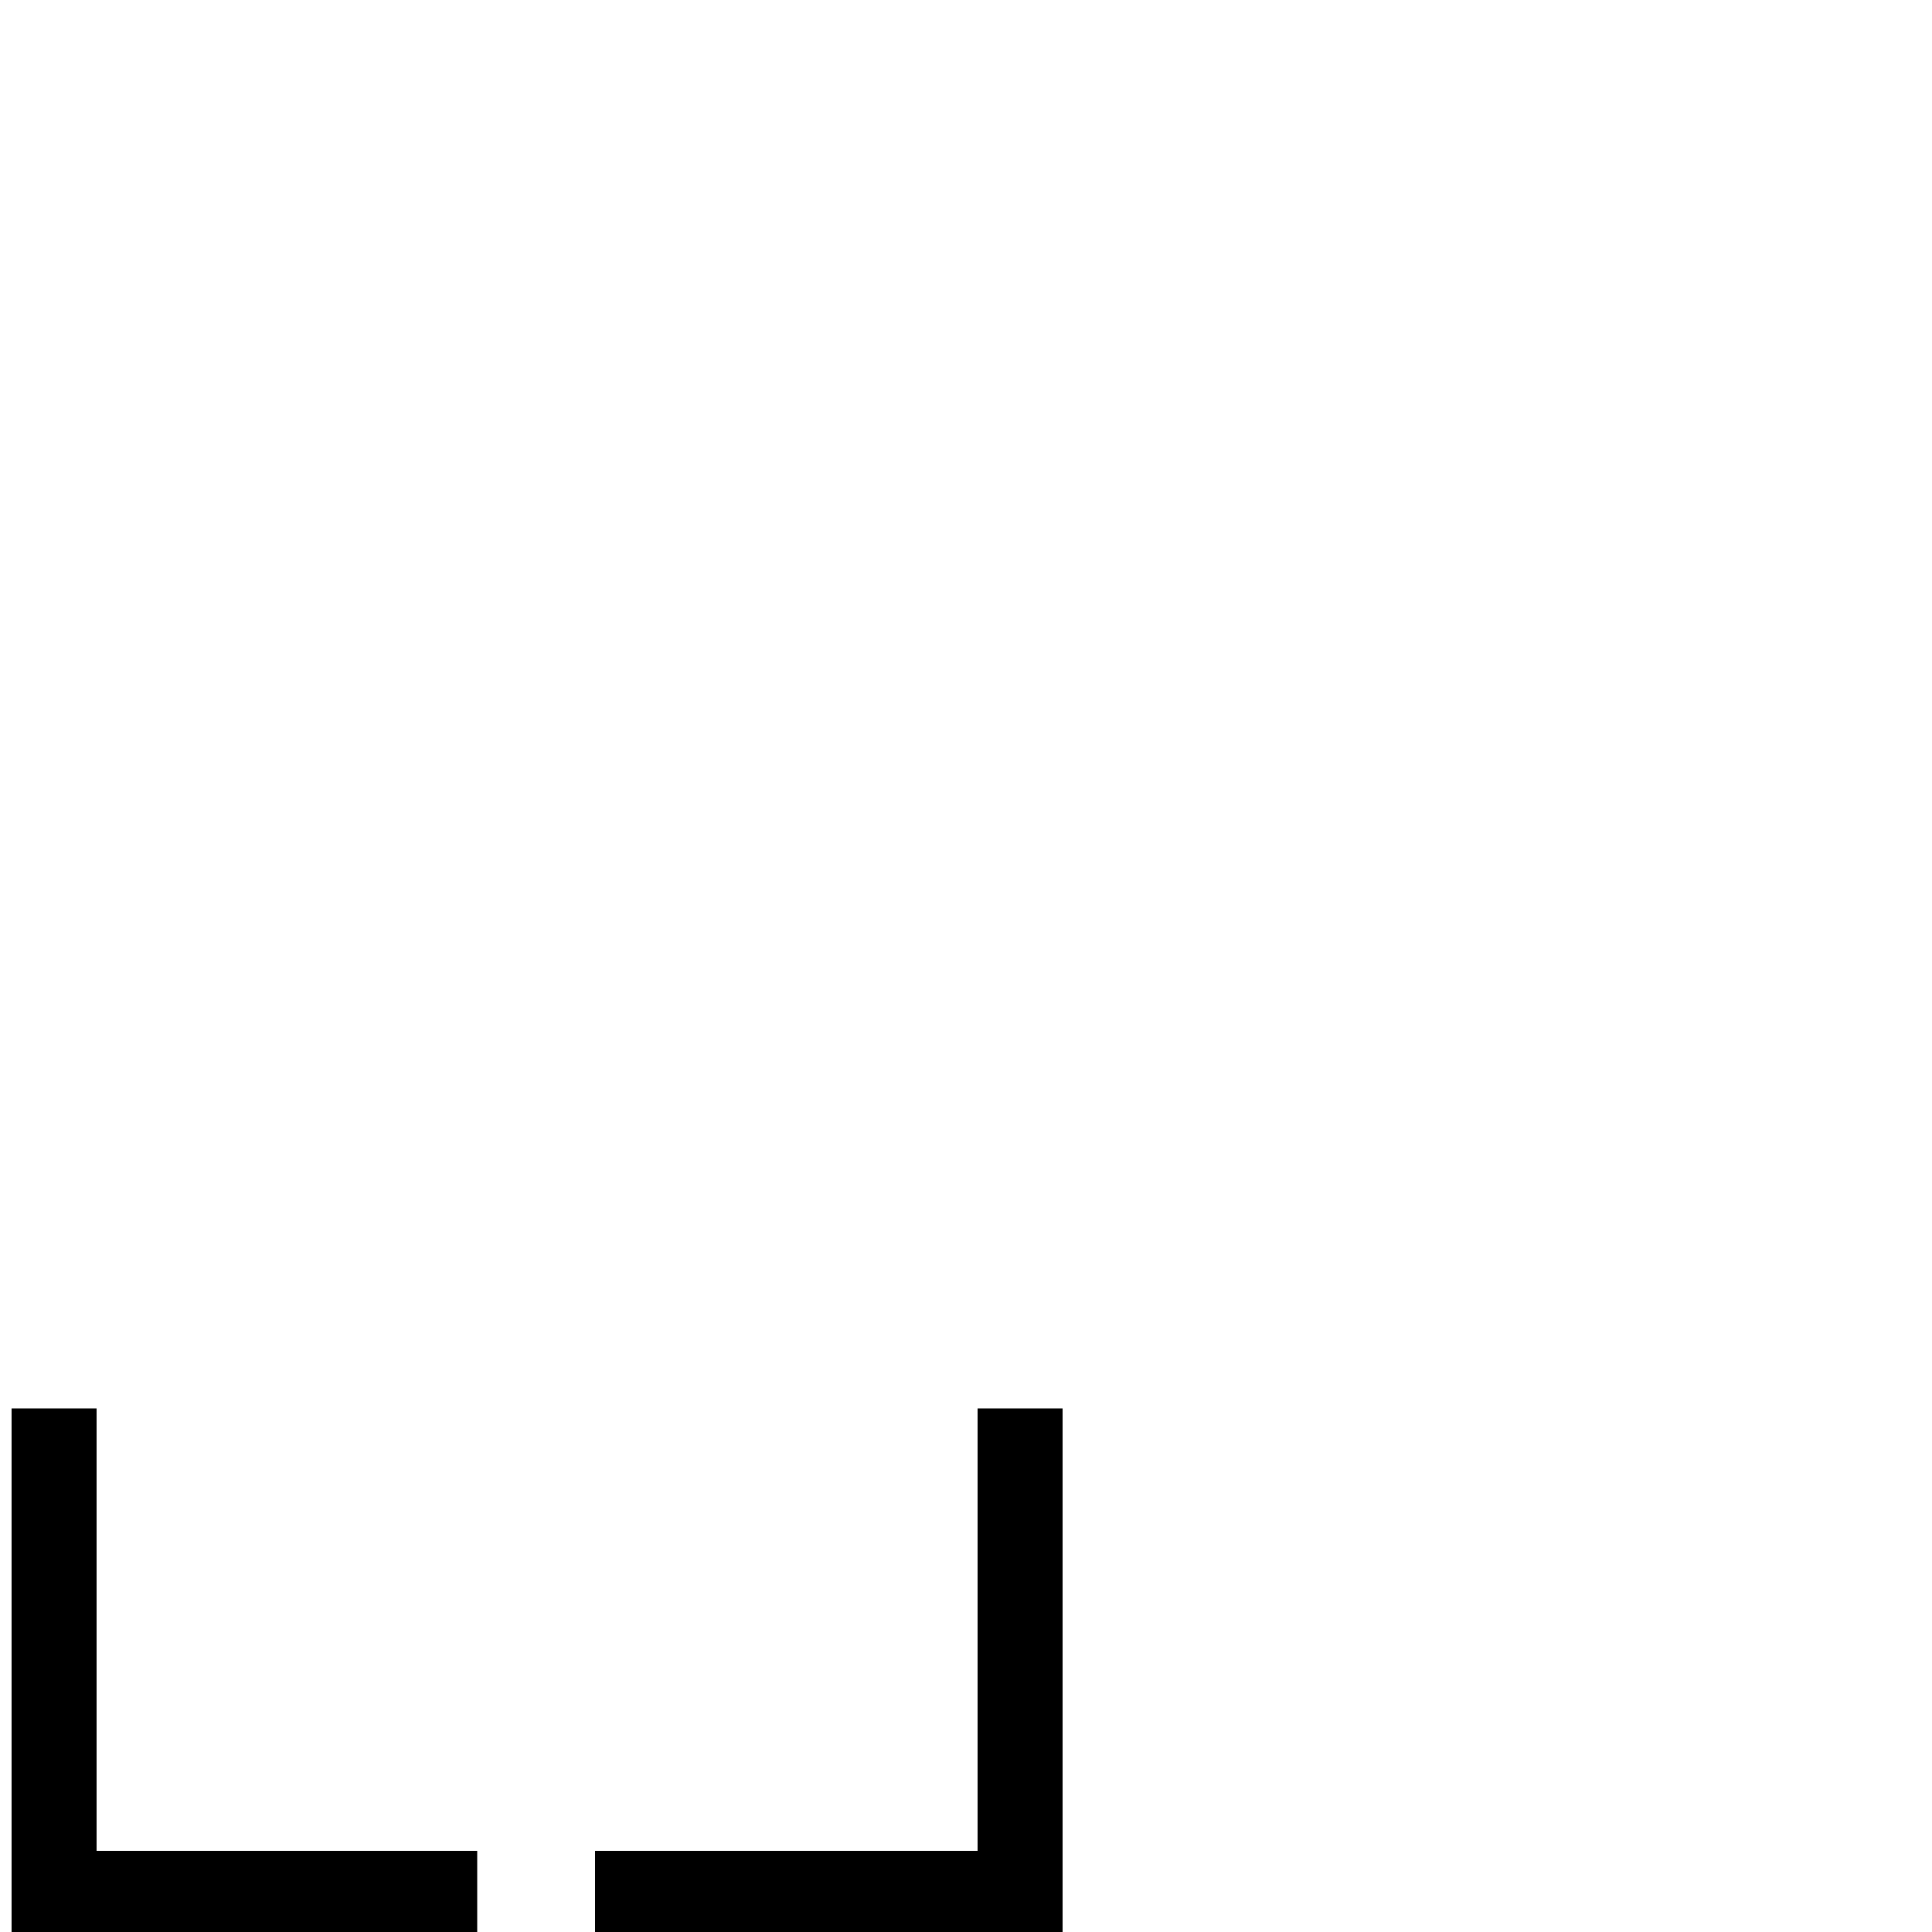
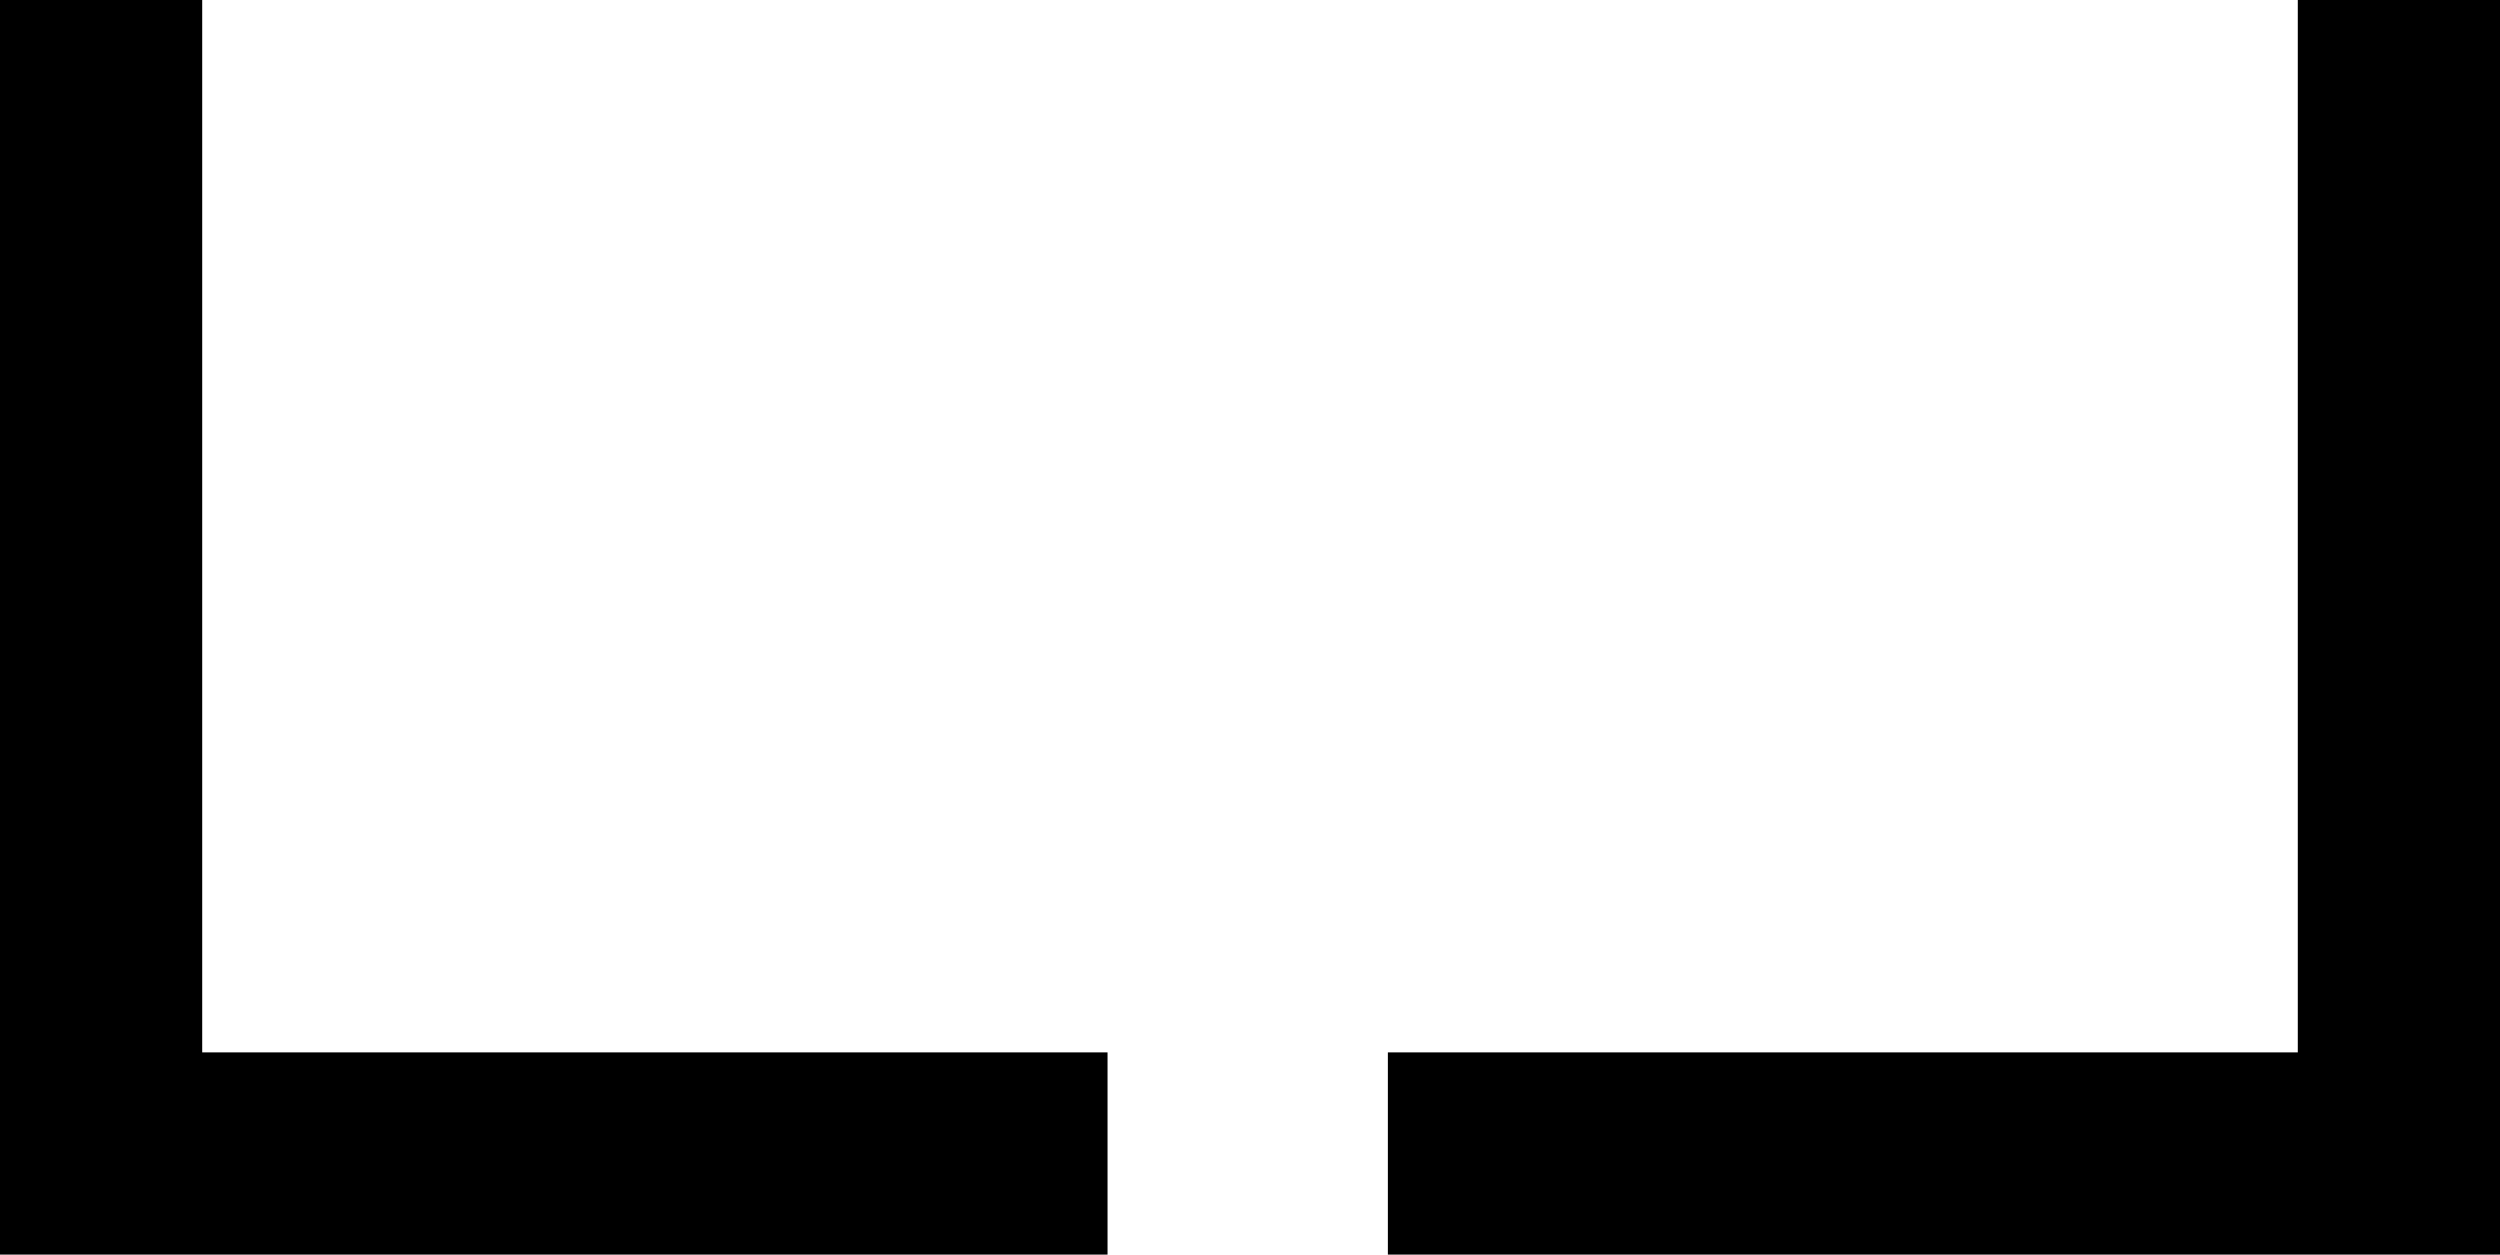
- <svg xmlns="http://www.w3.org/2000/svg" version="1.1" width="100" height="100" viewBox="0 -200 1000 1000" id="svg3025">
+ <svg xmlns="http://www.w3.org/2000/svg" version="1.1" width="54.4" height="27.3" viewBox="0 -200 544 273" id="svg3025">
  <defs id="defs3033" />
-   <g transform="matrix(1,0,0,-1,0,800)" id="g3027">
+   <g transform="matrix(1,0,0,-1,-6,71)" id="g3027">
    <path d="M 550,-2 H 308 v 44 h 198 v 229 h 44 V -2 z M 247,-2 H 6 V 271 H 50 V 42 H 247 V -2 z" id="path3029" style="fill:currentColor" />
  </g>
</svg>
